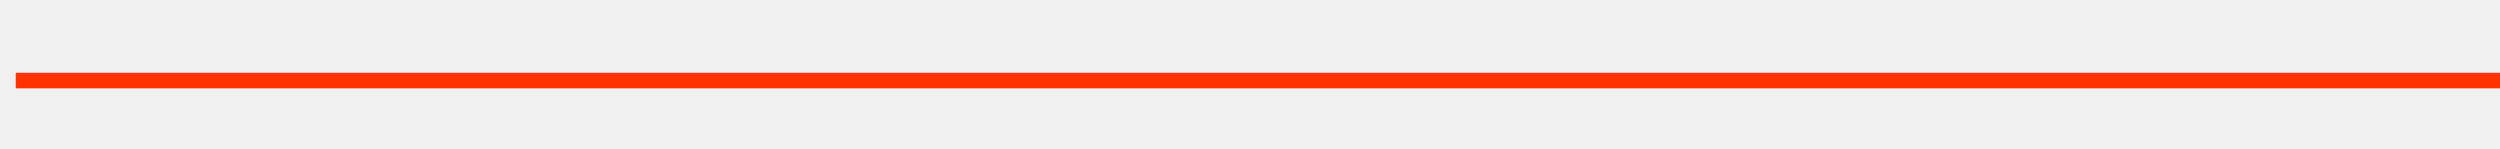
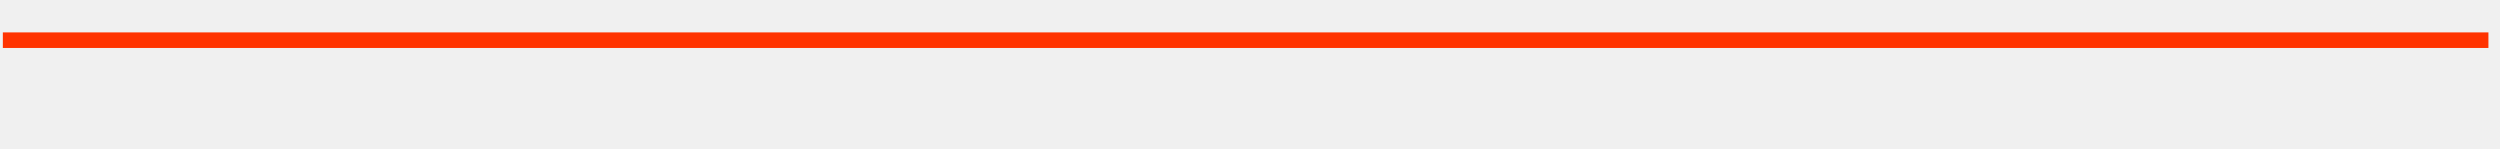
<svg xmlns="http://www.w3.org/2000/svg" width="1548" height="92" viewBox="0 0 1548 92" version="1.1" id="svg5">
  <defs id="defs2" />
  <g id="layer1">
-     <text xml:space="preserve" style="font-style:normal;font-weight:normal;font-size:42.001px;line-height:1.25;font-family:sans-serif;fill:#000000;fill-opacity:1;stroke:none;stroke-width:1.05" x="11.631" y="29.969" id="text3338" transform="scale(0.8454784,1.182762)">
-       <tspan id="tspan3336" x="11.631" y="29.969" style="font-style:normal;font-variant:normal;font-weight:normal;font-stretch:normal;font-family:Ethnocentric;-inkscape-font-specification:Ethnocentric;fill:#ffffff;fill-opacity:1;stroke-width:1.05" />
-     </text>
-     <text xml:space="preserve" style="font-style:normal;font-weight:normal;font-size:29.528px;line-height:1.25;font-family:sans-serif;fill:#000000;fill-opacity:1;stroke:none;stroke-width:1.007" x="9.263" y="90.963" id="text11040" transform="scale(1.006652,0.9933918)">
-       <tspan id="tspan11038" x="9.263" y="90.963" style="font-style:normal;font-variant:normal;font-weight:normal;font-stretch:normal;font-size:29.528px;font-family:Formula1;-inkscape-font-specification:Formula1;fill:#ffffff;fill-opacity:1;stroke-width:1.007" />
-     </text>
-     <rect style="fill:#ff3300;fill-opacity:1;stroke-width:1.355" id="rect16208" width="1539.07" height="9.635" x="9.764" y="45.063" />
+     <rect style="fill:#ff3300;fill-opacity:1;stroke-width:1.355" id="rect16208" width="1539.07" height="9.635" x="1.764" y="20.063" />
  </g>
</svg>
